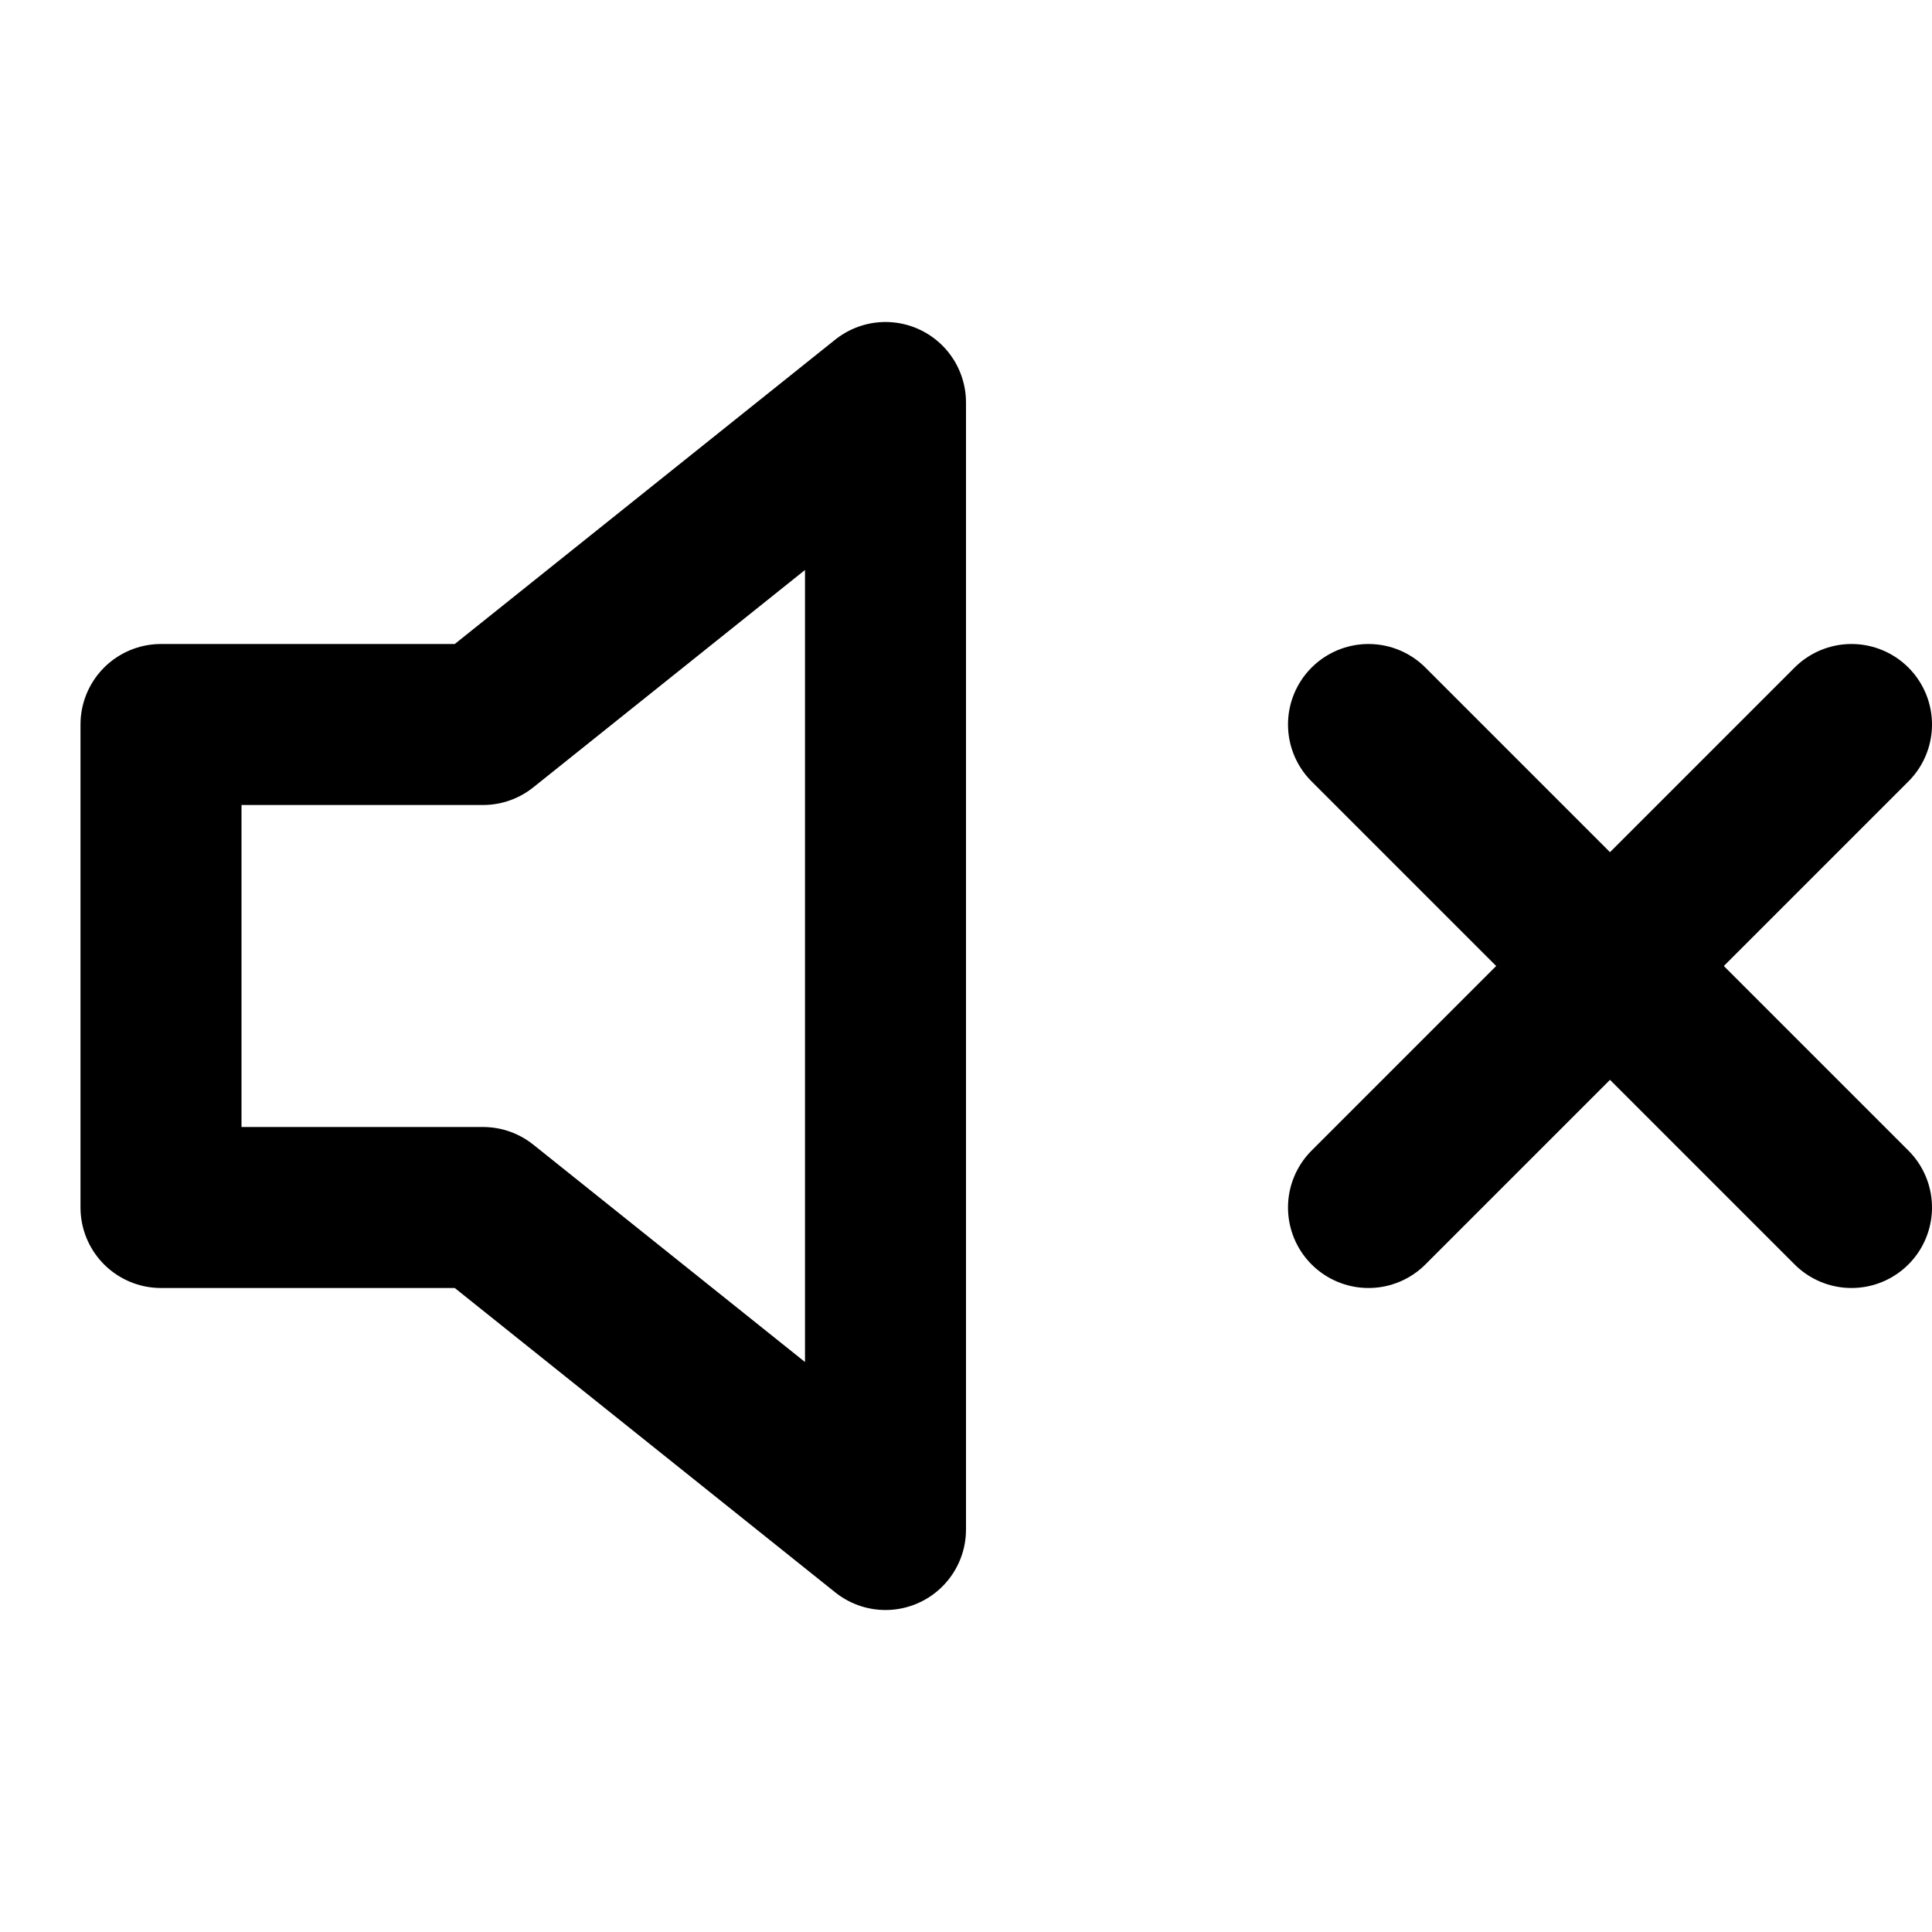
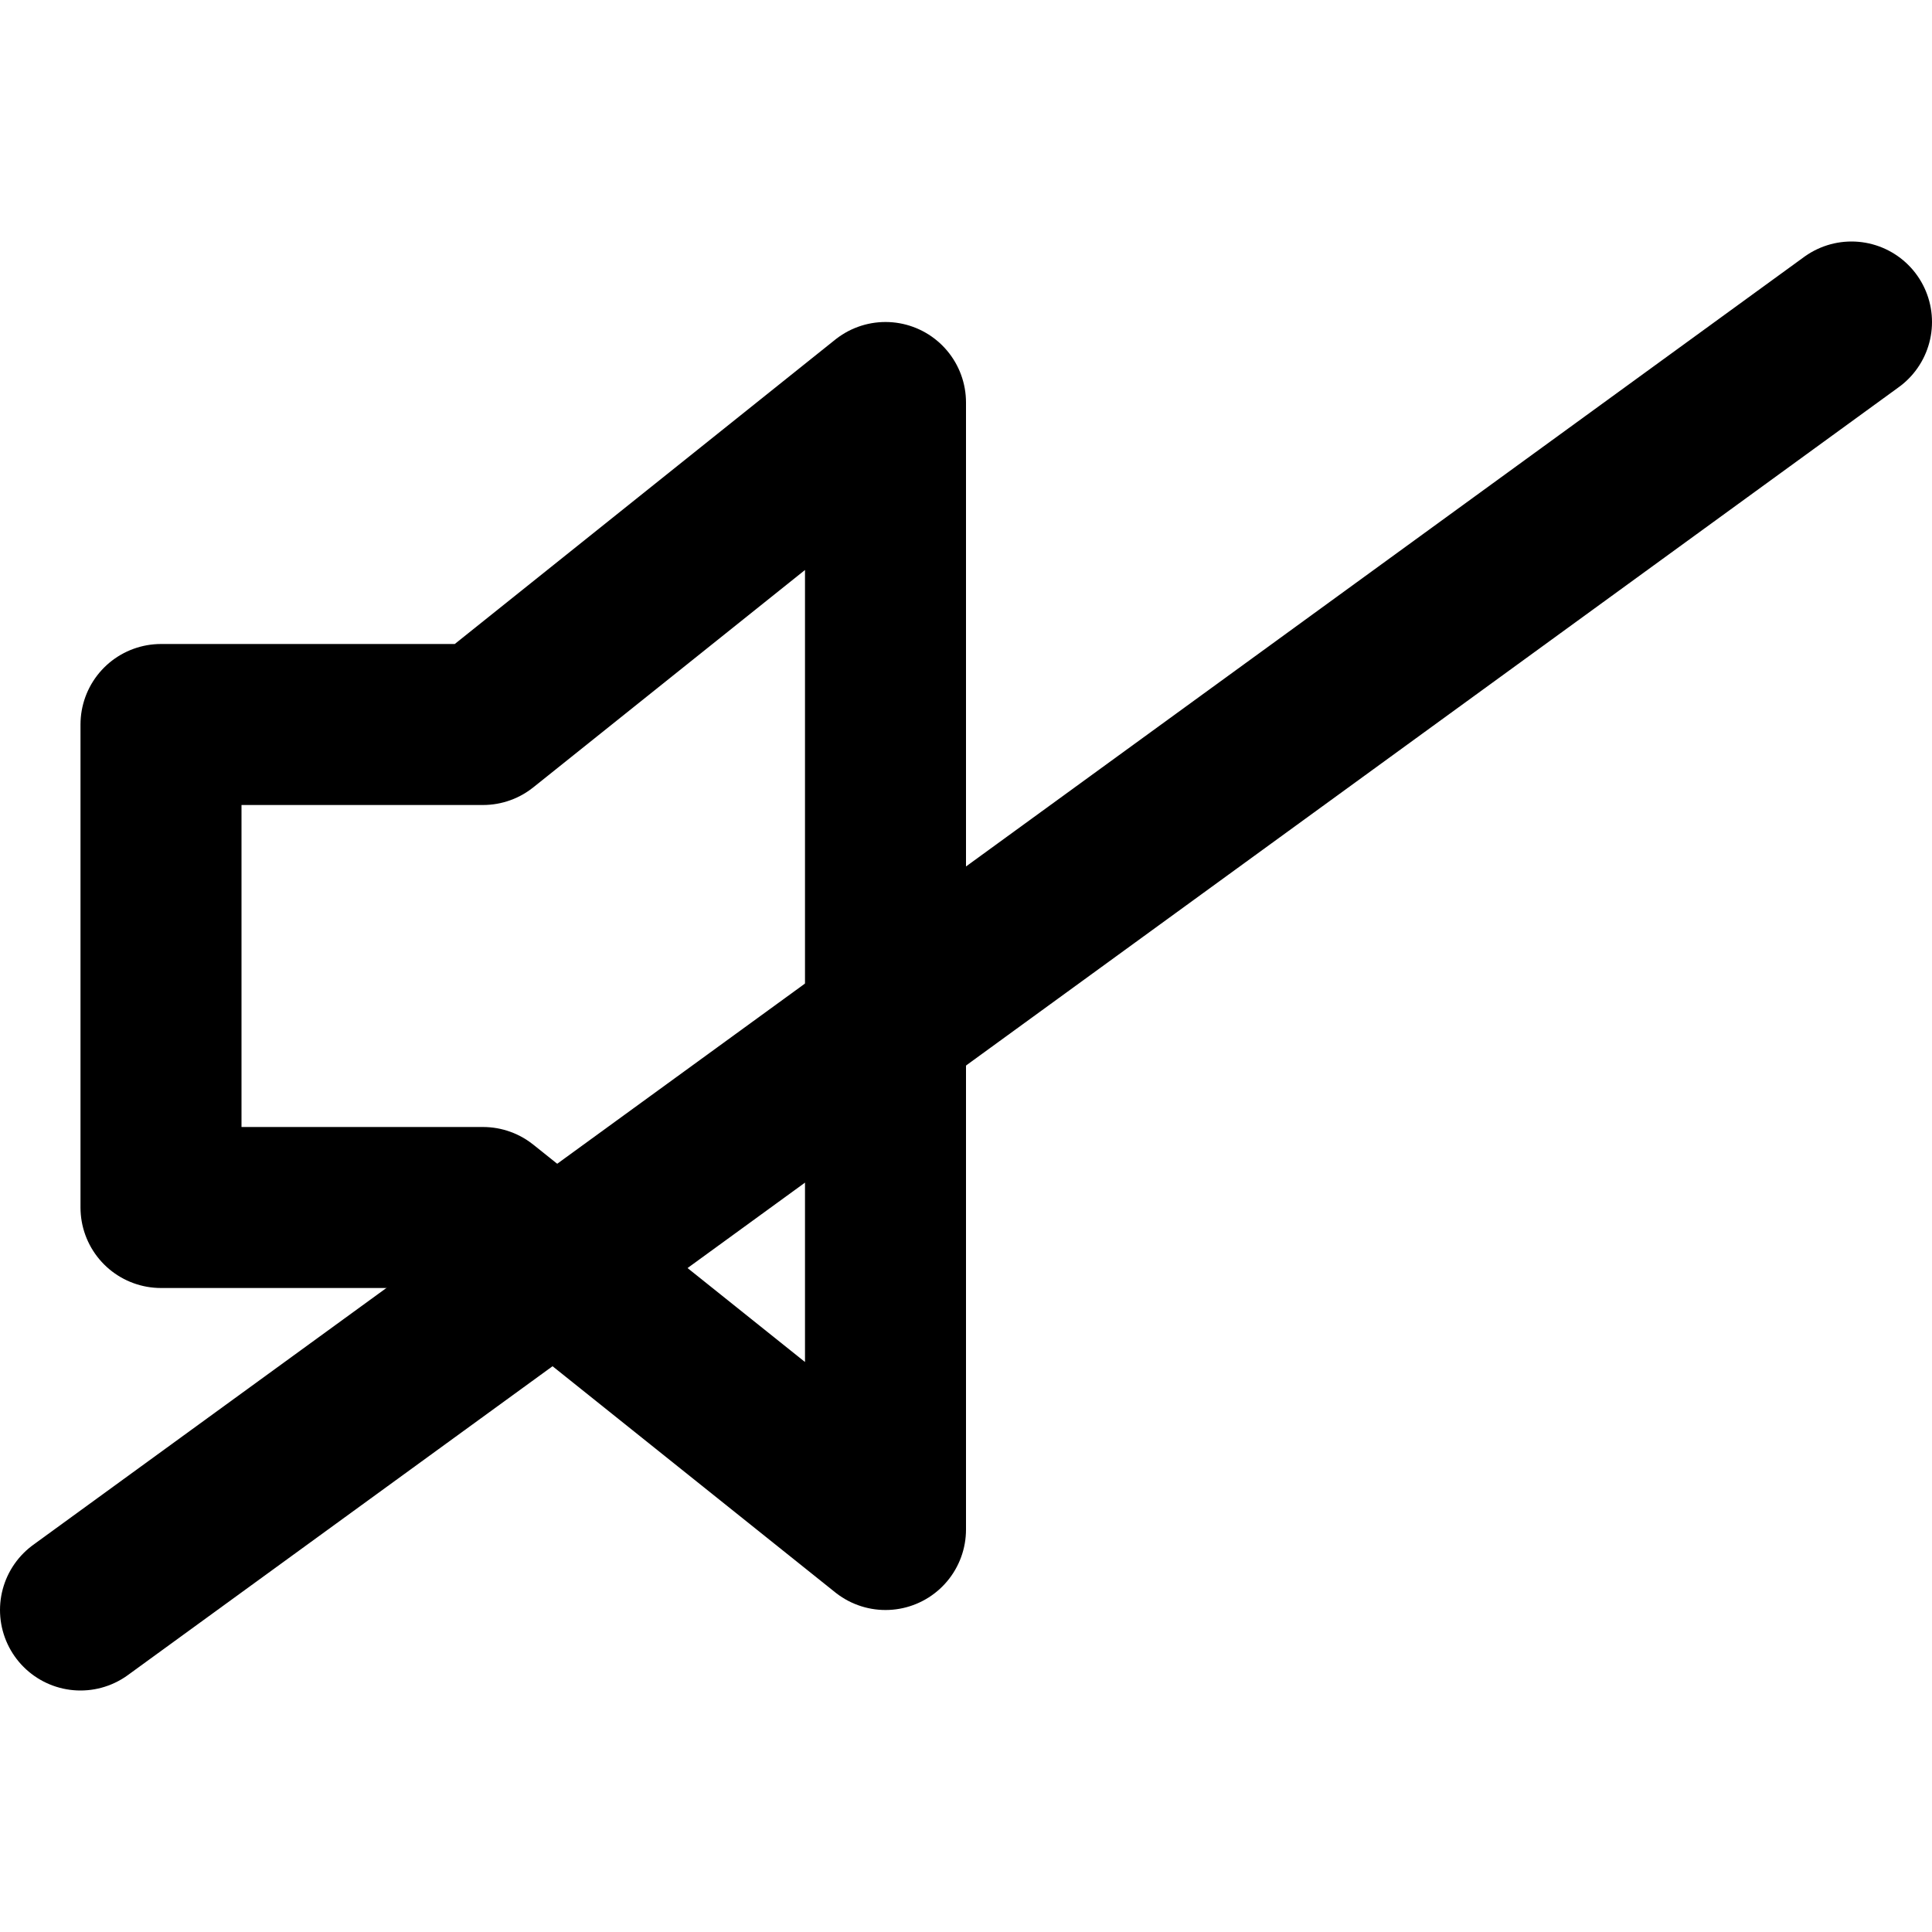
<svg xmlns="http://www.w3.org/2000/svg" width="20" height="20" viewBox="0 0 24 24" fill="none" stroke="currentColor" stroke-width="2" stroke-linecap="round" stroke-linejoin="round">
  <polygon points="11 5 6 9 2 9 2 15 6 15 11 19 11 5" />
-   <line x1="23" y1="9" x2="17" y2="15" />
-   <line x1="17" y1="9" x2="23" y2="15" />
+   <line x1="23" y1="4" x2="1" y2="20" />
</svg>
